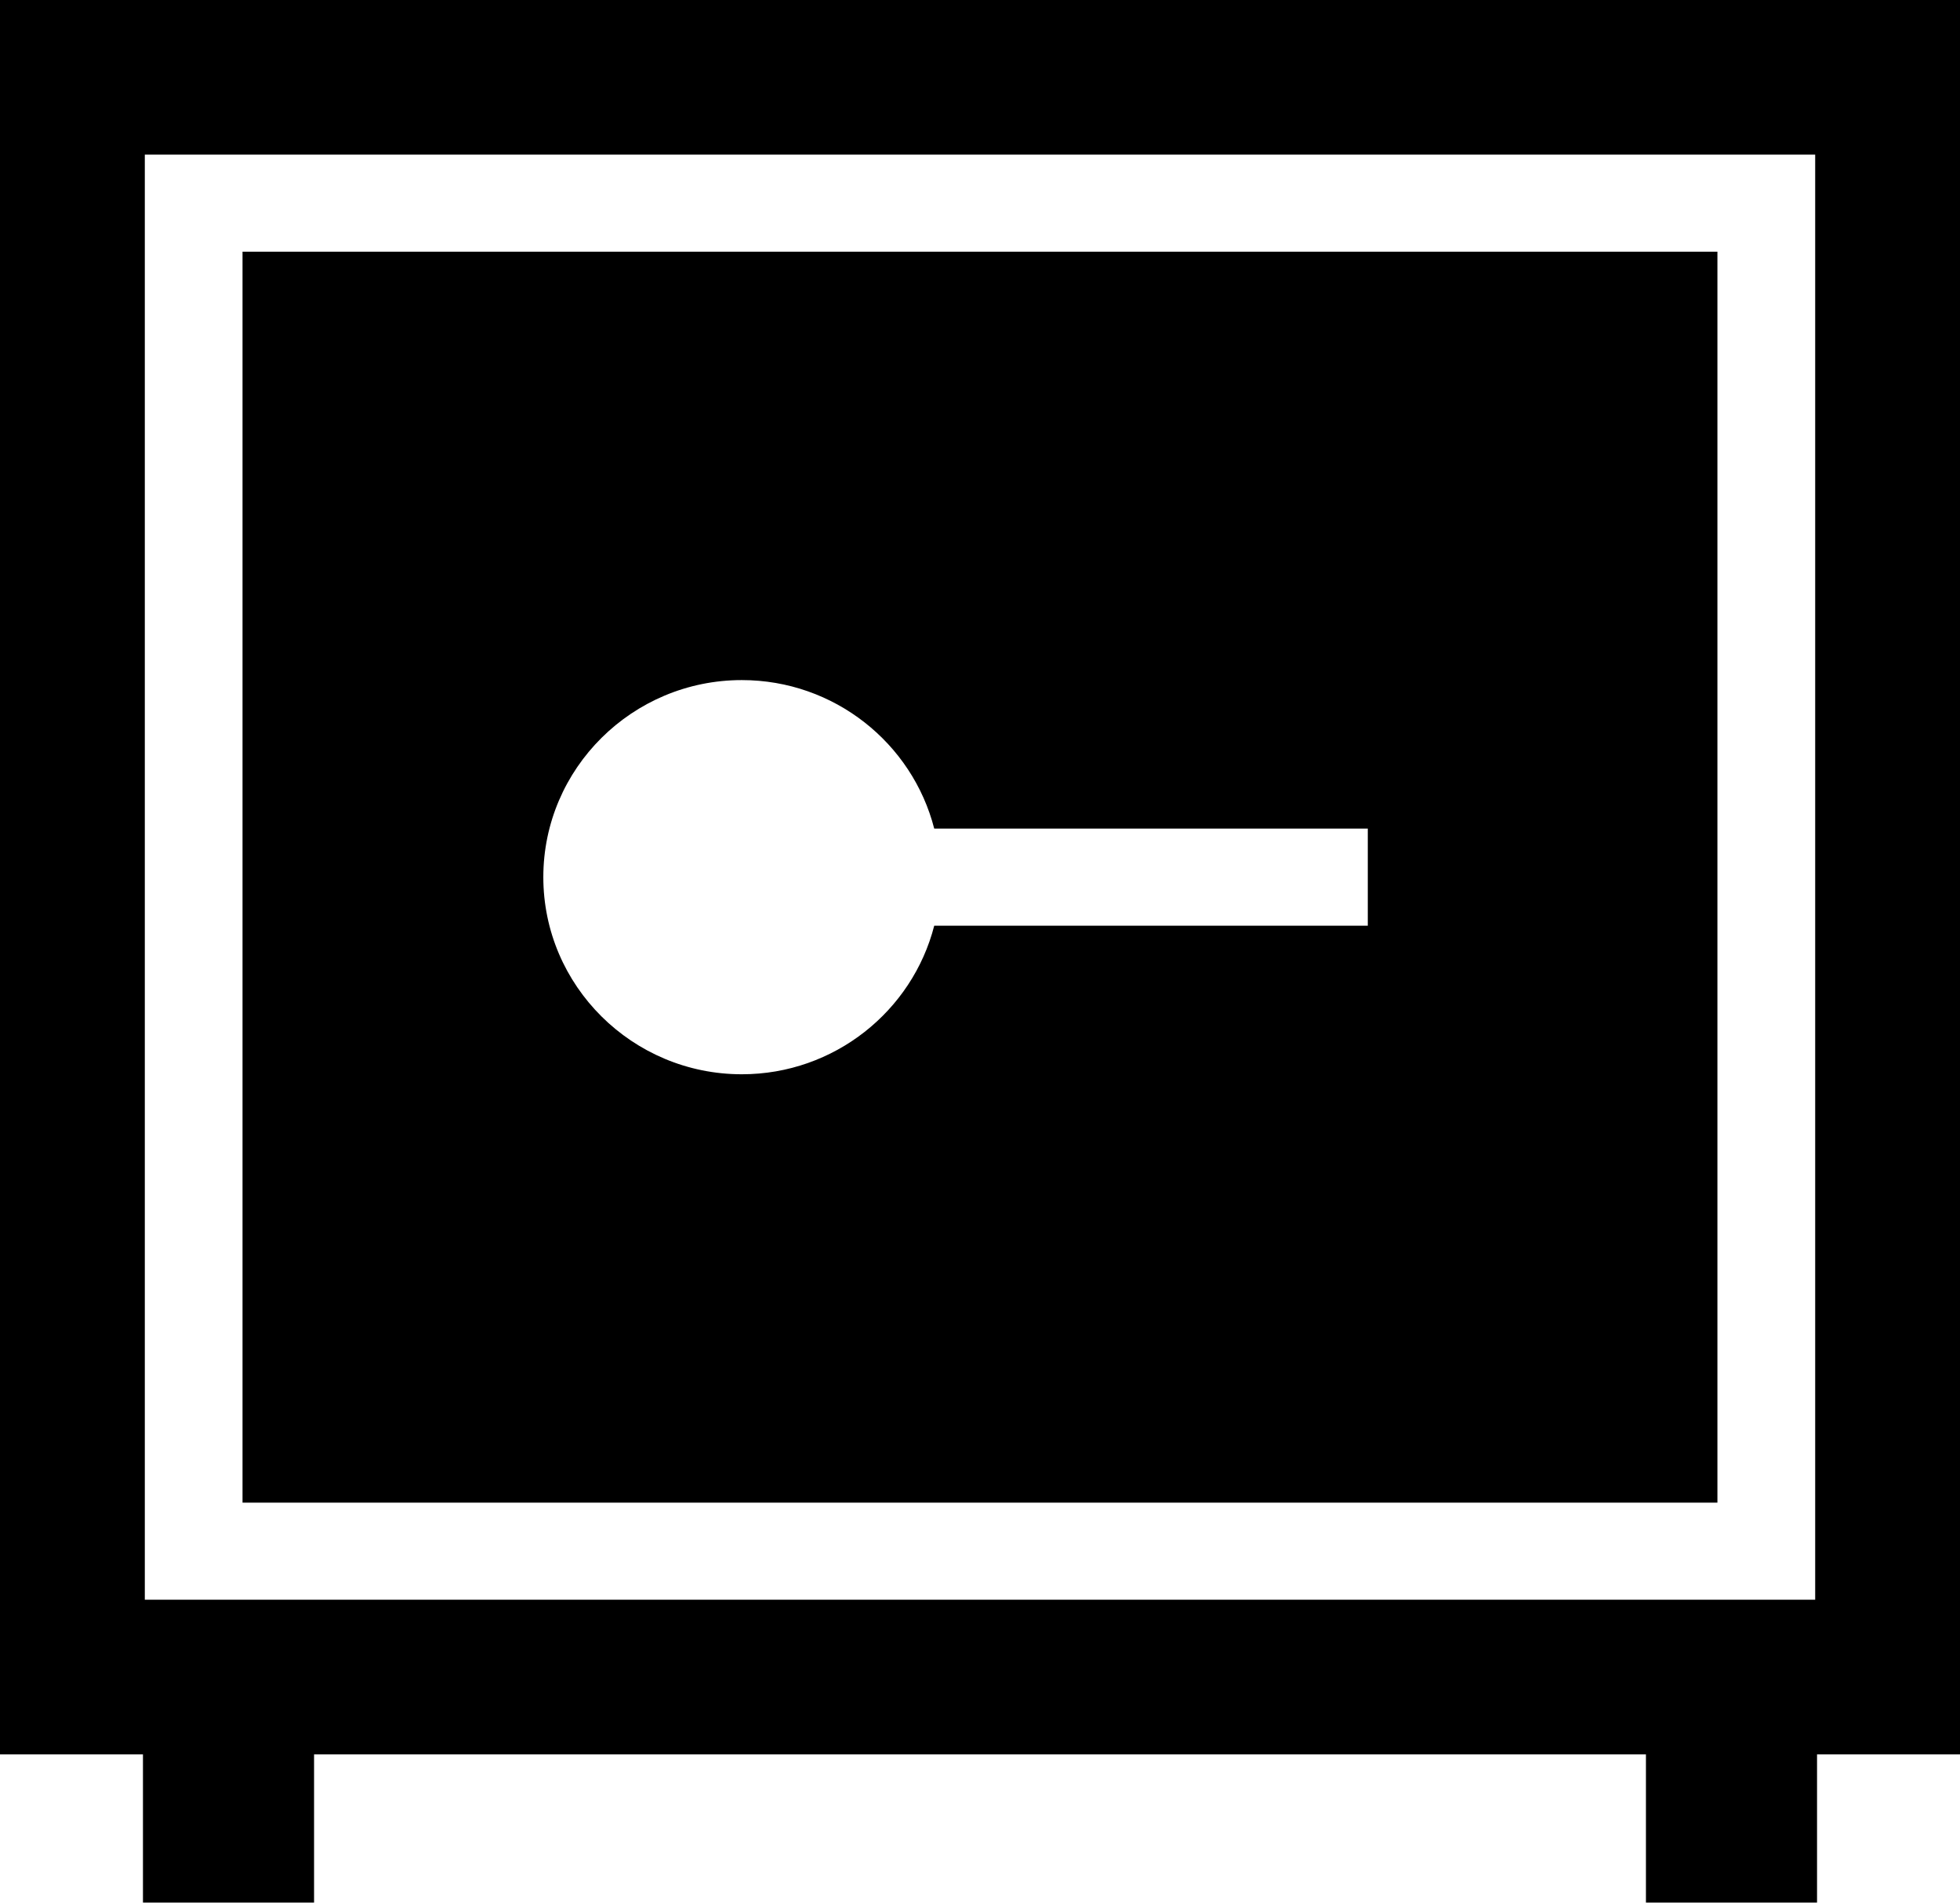
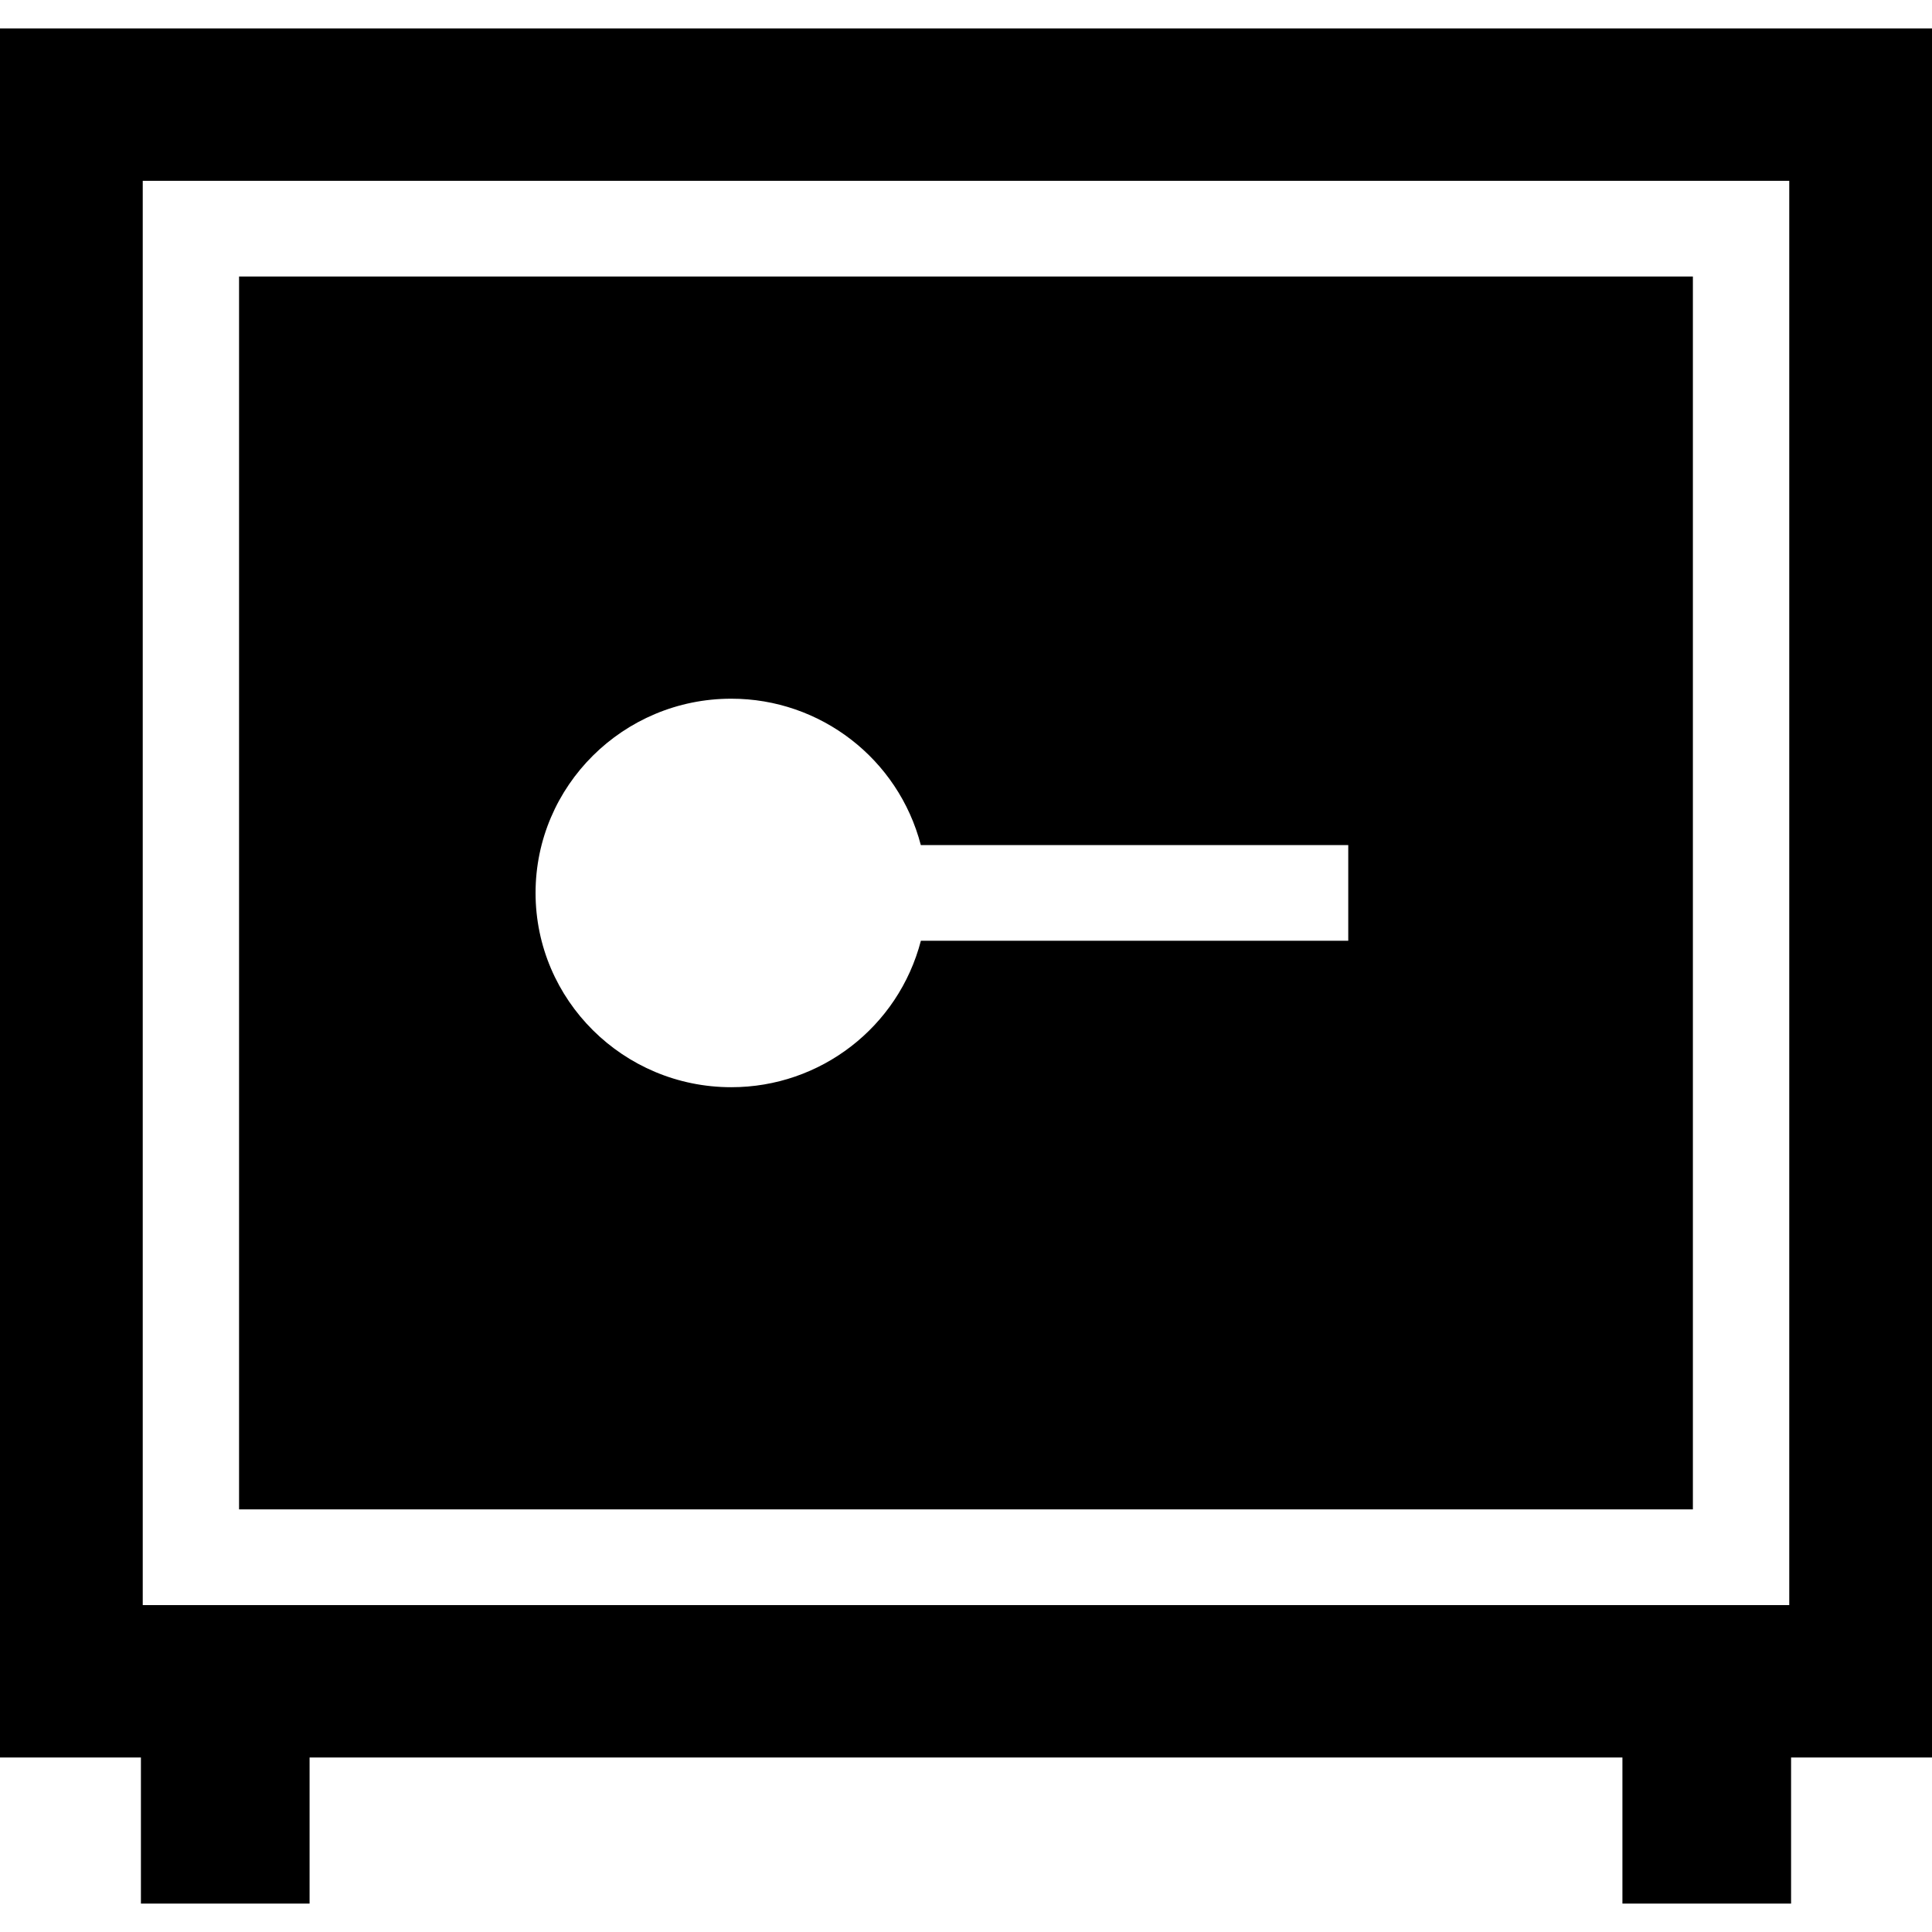
- <svg xmlns="http://www.w3.org/2000/svg" width="34" height="33" viewBox="0 0 34 33">
-   <path d="M4.207 26.063H29.792V4.366H4.207V26.063ZM12.868 11.796C14.474 11.796 15.827 12.893 16.206 14.372H23.727V16.056H16.206C15.827 17.535 14.474 18.633 12.868 18.633C10.97 18.633 9.425 17.099 9.425 15.214C9.425 13.329 10.97 11.796 12.868 11.796Z" />
-   <path d="M0 0V30.429H2.48V33H5.448V30.429H28.552V33H31.52V30.429H34V0H0ZM2.512 27.747V2.682H31.488V27.747H2.512Z" />
+ <svg xmlns="http://www.w3.org/2000/svg" viewBox="0 0 34 34">
+   <path d="M4.207 26.563h25.585V4.866H4.207v21.697zm8.661-14.267a3.445 3.445 0 013.337 2.576h7.522v1.684h-7.521a3.445 3.445 0 01-3.338 2.577c-1.899 0-3.443-1.534-3.443-3.419s1.544-3.418 3.443-3.418z" />
+   <path d="M0 .5v30.429h2.48V33.5h2.968v-2.571h23.104V33.5h2.968v-2.571H34V.5H0zm2.512 27.747V3.182h28.976v25.065H2.512z" />
</svg>
